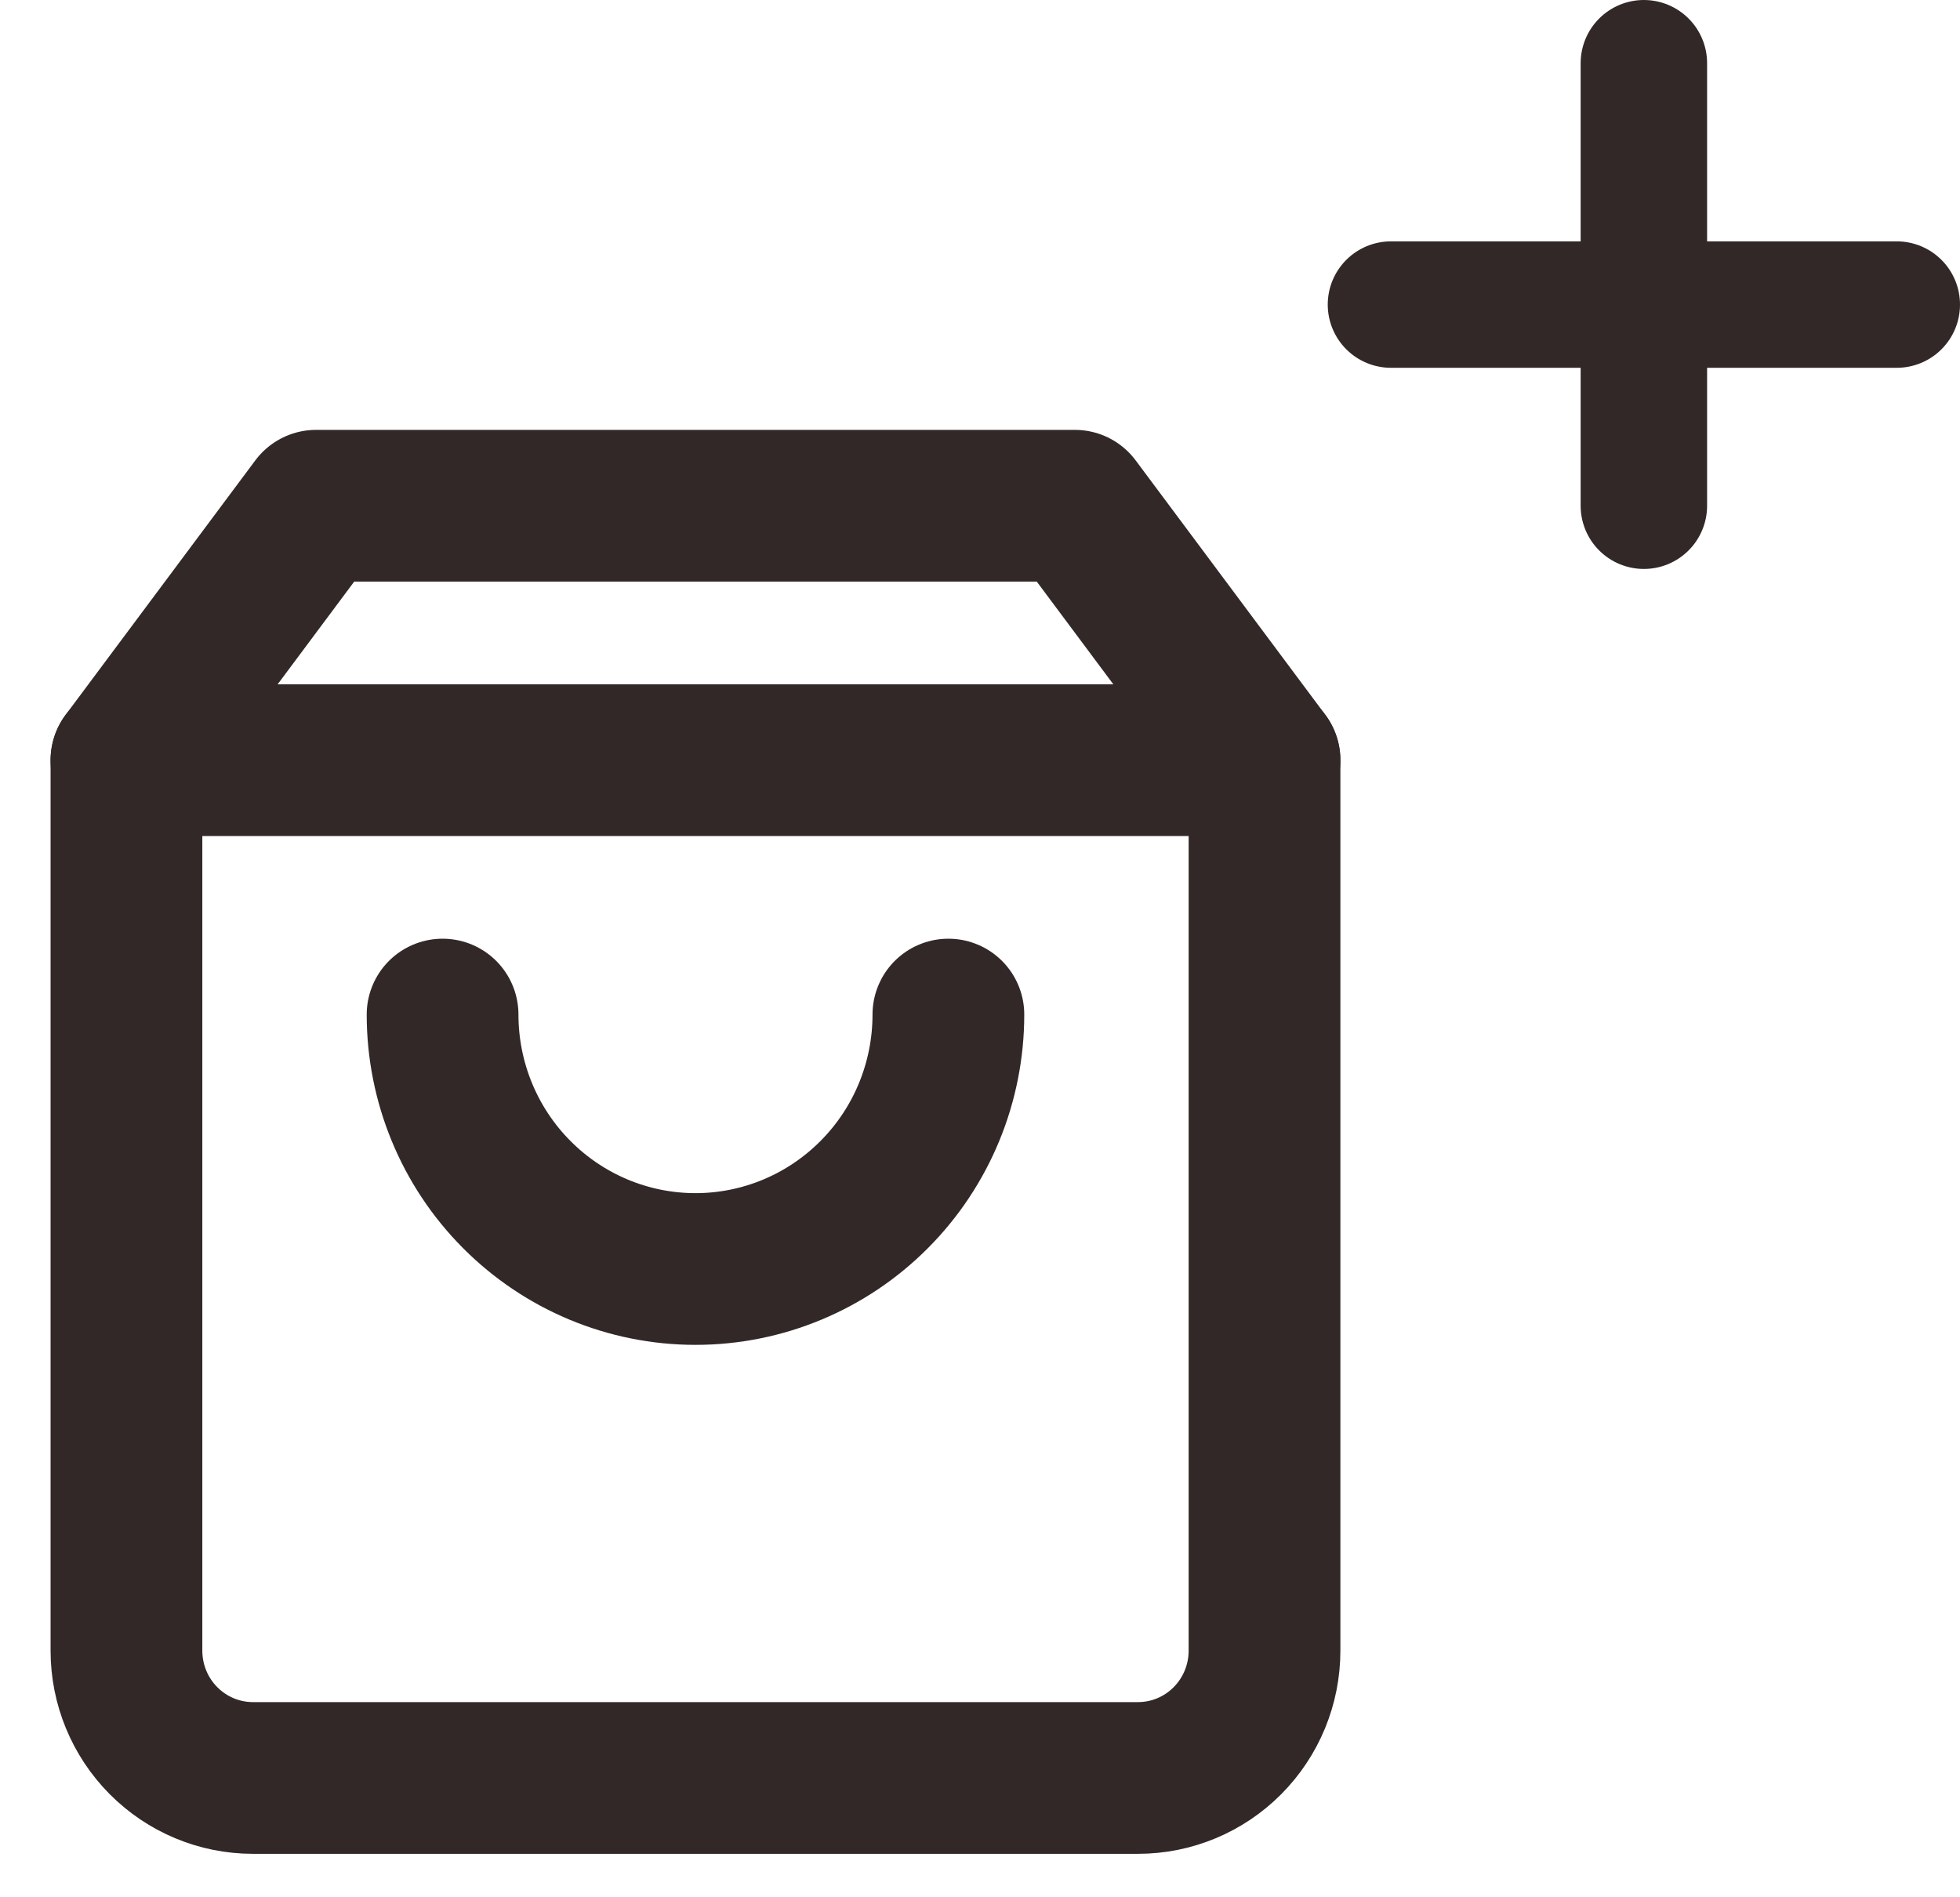
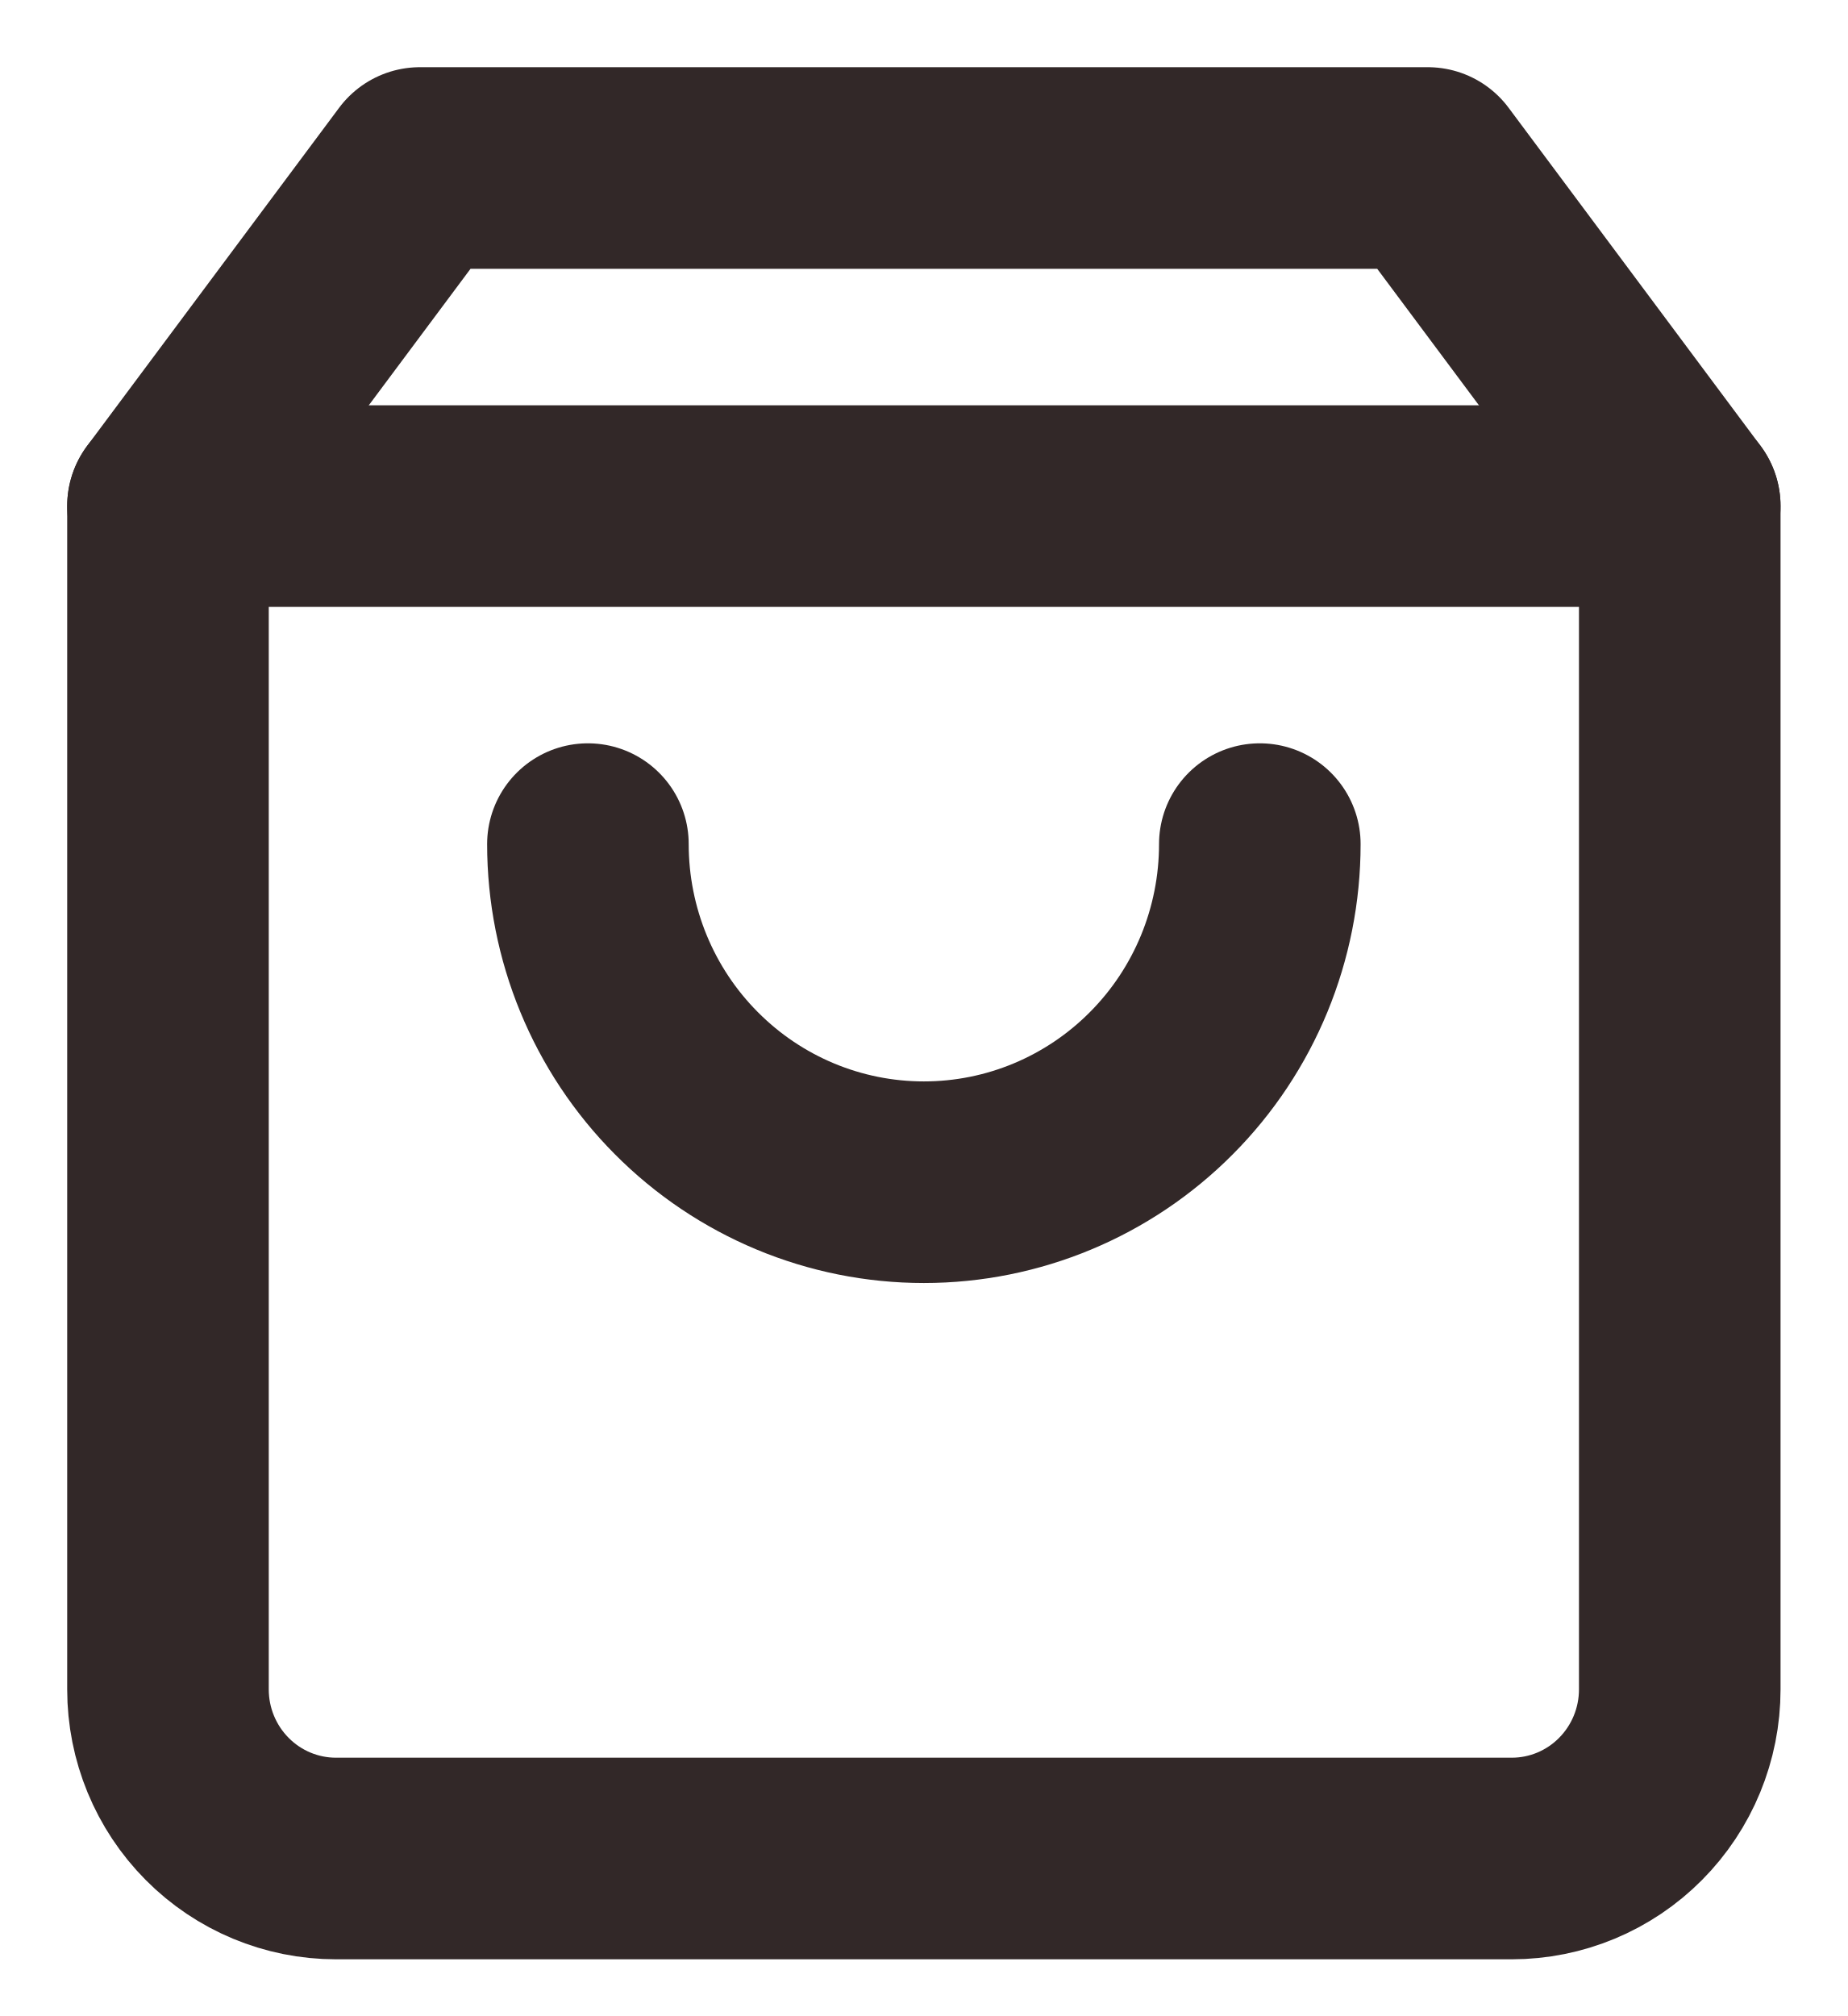
- <svg xmlns="http://www.w3.org/2000/svg" width="31" height="30" viewBox="0 0 31 30" fill="none">
-   <path d="M22 4.818H30M26 8V1" stroke="#322828" stroke-width="2" stroke-linecap="round" stroke-linejoin="round" />
-   <path d="M5 8L2 12.025V26.112C2 26.646 2.211 27.158 2.586 27.535C2.961 27.913 3.47 28.125 4 28.125H18C18.53 28.125 19.039 27.913 19.414 27.535C19.789 27.158 20 26.646 20 26.112V12.025L17 8H5Z" stroke="#322828" stroke-width="2.4" stroke-linecap="round" stroke-linejoin="round" />
-   <path d="M2 12.025H20" stroke="#322828" stroke-width="2.4" stroke-linecap="round" stroke-linejoin="round" />
-   <path d="M15 16.049C15 17.117 14.579 18.141 13.828 18.895C13.078 19.65 12.061 20.074 11 20.074C9.939 20.074 8.922 19.65 8.172 18.895C7.421 18.141 7 17.117 7 16.049" stroke="#322828" stroke-width="2.4" stroke-linecap="round" stroke-linejoin="round" />
+ <svg xmlns="http://www.w3.org/2000/svg" width="22" height="24" viewBox="0 0 22 24" fill="none">
+   <path d="M5 2L2 6.025V20.112C2 20.646 2.211 21.158 2.586 21.535C2.961 21.913 3.47 22.125 4 22.125H18C18.53 22.125 19.039 21.913 19.414 21.535C19.789 21.158 20 20.646 20 20.112V6.025L17 2H5Z" stroke="#322828" stroke-width="2.4" stroke-linecap="round" stroke-linejoin="round" />
+   <path d="M2 6.025H20" stroke="#322828" stroke-width="2.4" stroke-linecap="round" stroke-linejoin="round" />
+   <path d="M15 10.049C15 11.117 14.579 12.141 13.828 12.895C13.078 13.65 12.061 14.074 11 14.074C9.939 14.074 8.922 13.65 8.172 12.895C7.421 12.141 7 11.117 7 10.049" stroke="#322828" stroke-width="2.4" stroke-linecap="round" stroke-linejoin="round" />
</svg>
